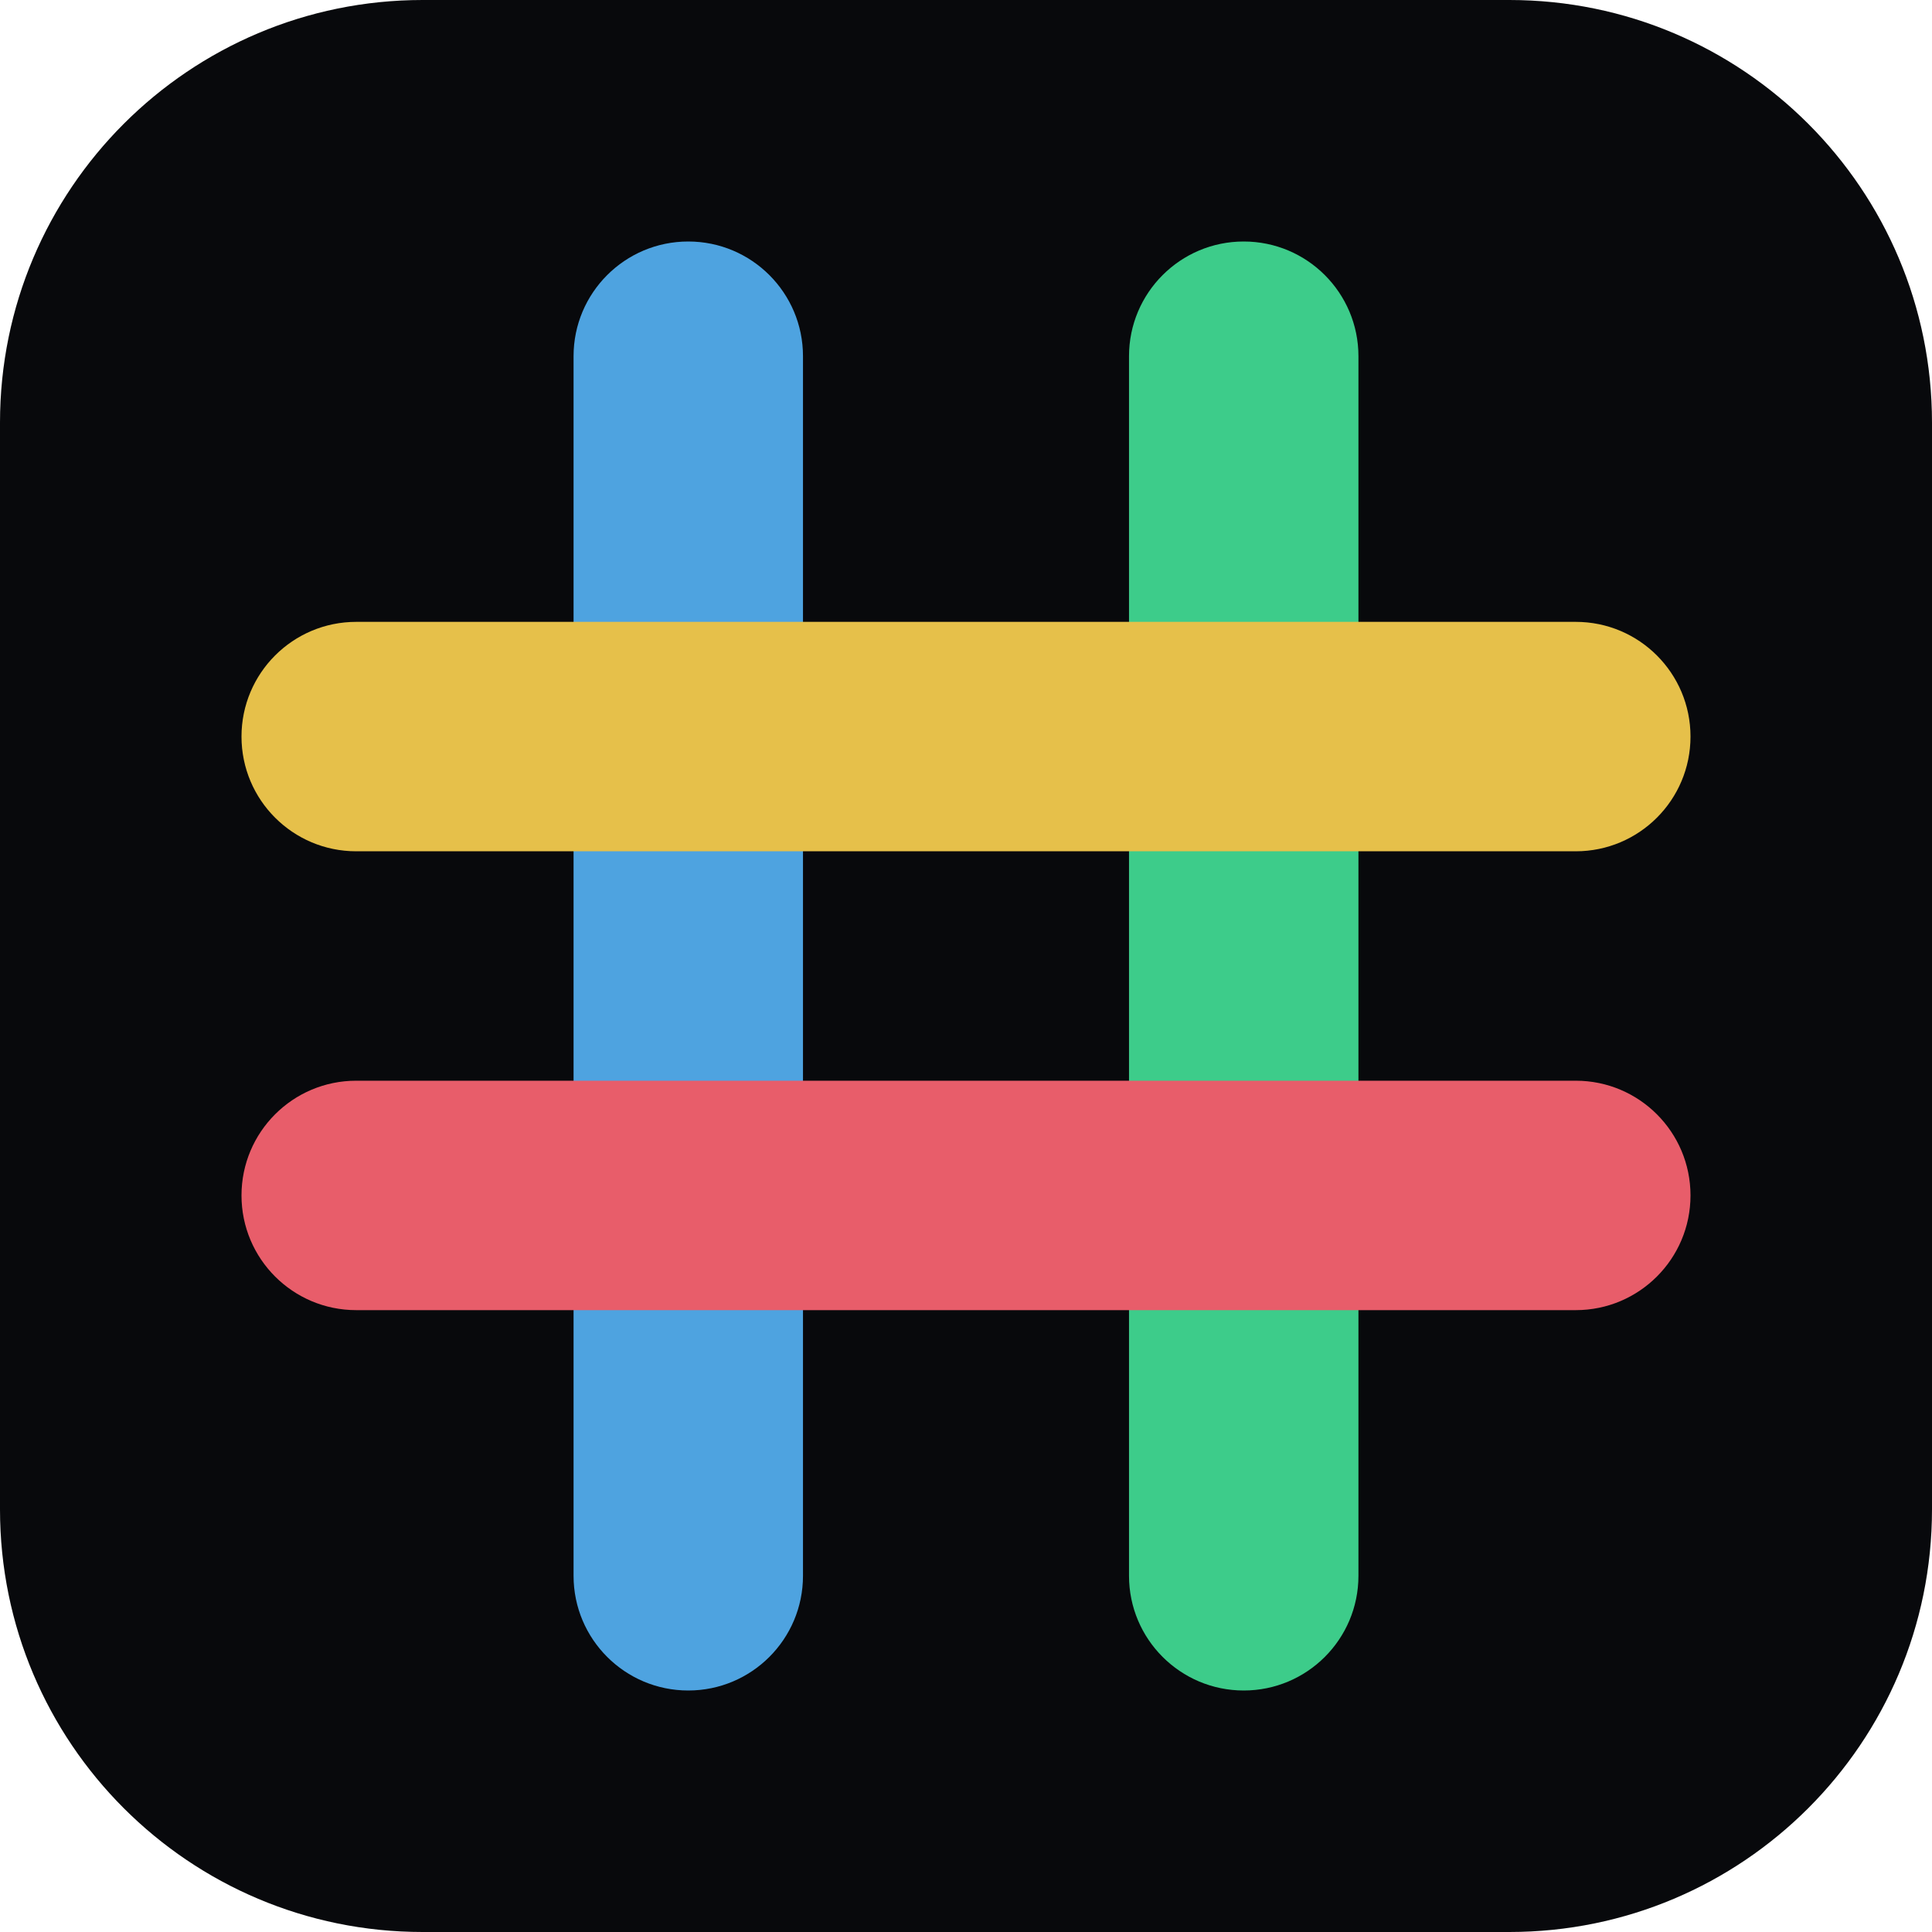
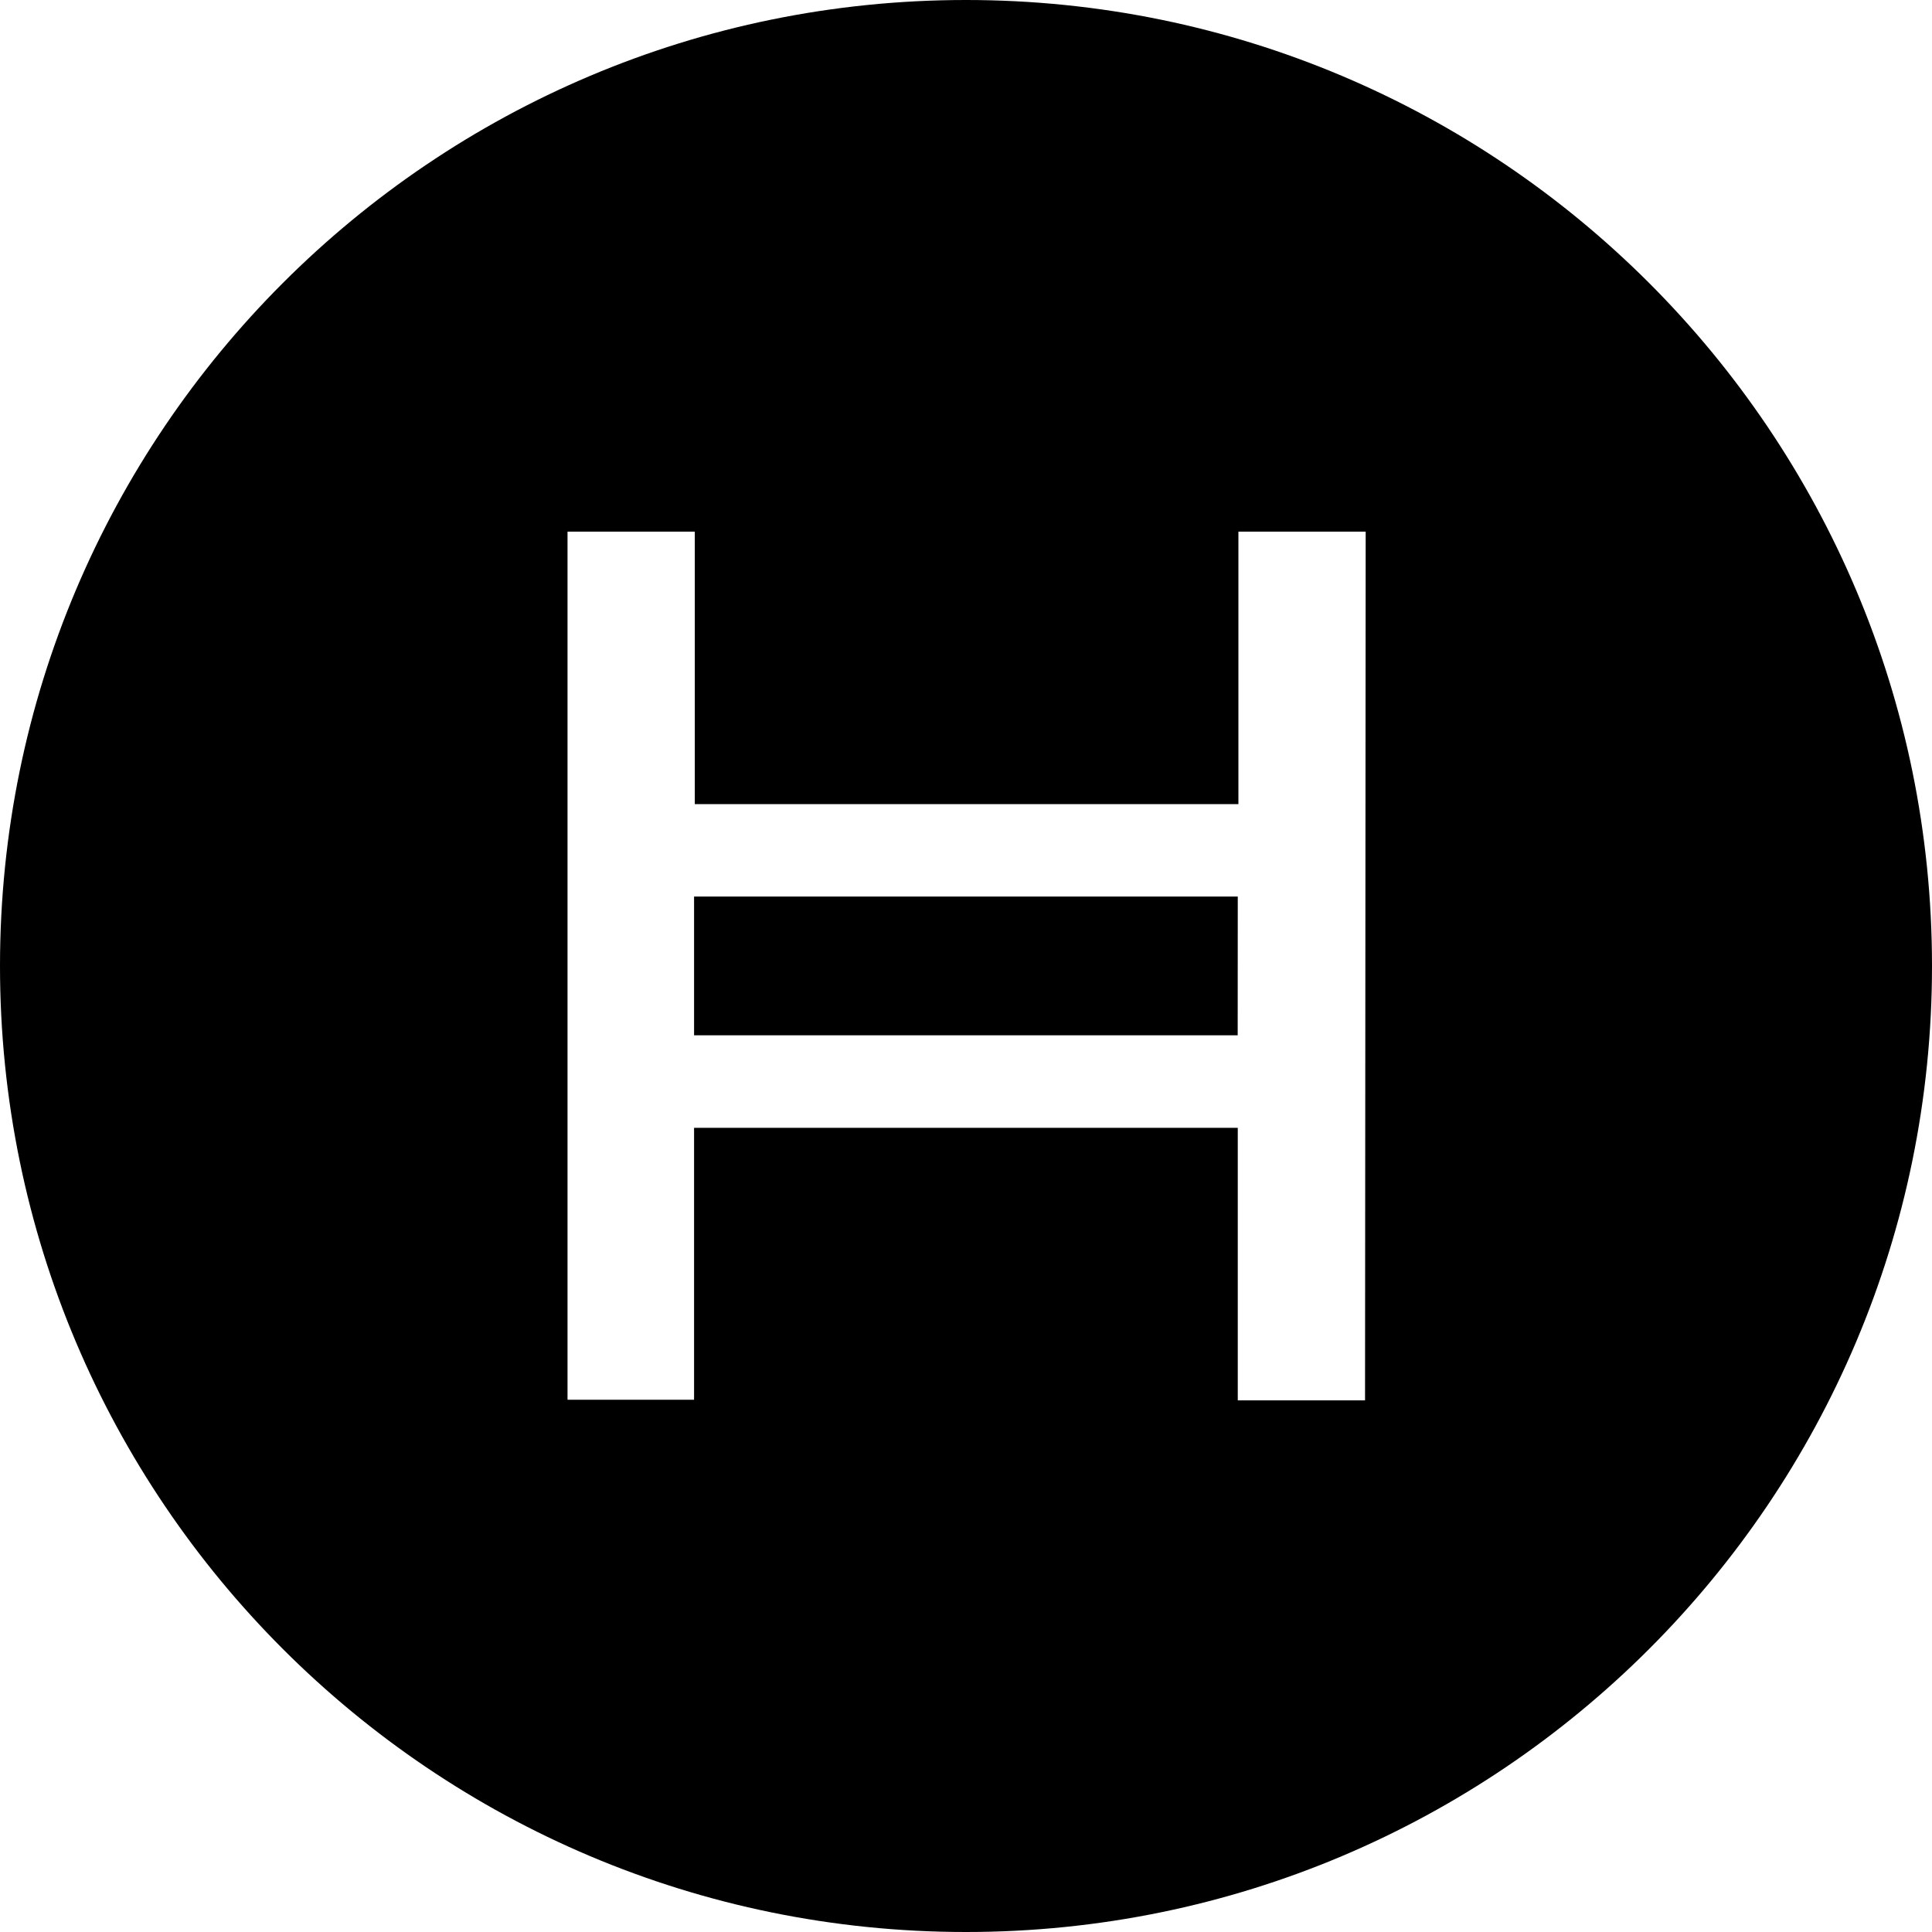
- <svg xmlns="http://www.w3.org/2000/svg" viewBox="0 0 32 32">
-   <rect width="32" height="32" rx="7" fill="#08090c" />
-   <rect x="9.5" y="4" width="3.8" height="24" rx="1.9" fill="#4ea3e0" />
-   <rect x="18.7" y="4" width="3.8" height="24" rx="1.9" fill="#3dcc8a" />
-   <rect x="4" y="10.3" width="24" height="3.8" rx="1.9" fill="#e6c04a" />
-   <rect x="4" y="17.9" width="24" height="3.8" rx="1.9" fill="#e85d6a" />
+ <svg xmlns="http://www.w3.org/2000/svg" viewBox="0 0 24 24" role="img" aria-label="Hedera">
+   <path fill="#000000" d="M12 0a12 12 0 1 0 0 24 12 12 0 0 0 0-24Zm4.957 17.396h-1.581V14.01H8.622v3.378H7.05V6.604H8.631v3.385h6.753V6.604h1.581zm-1.581-6.259H8.622v1.724h6.753Z" />
</svg>
